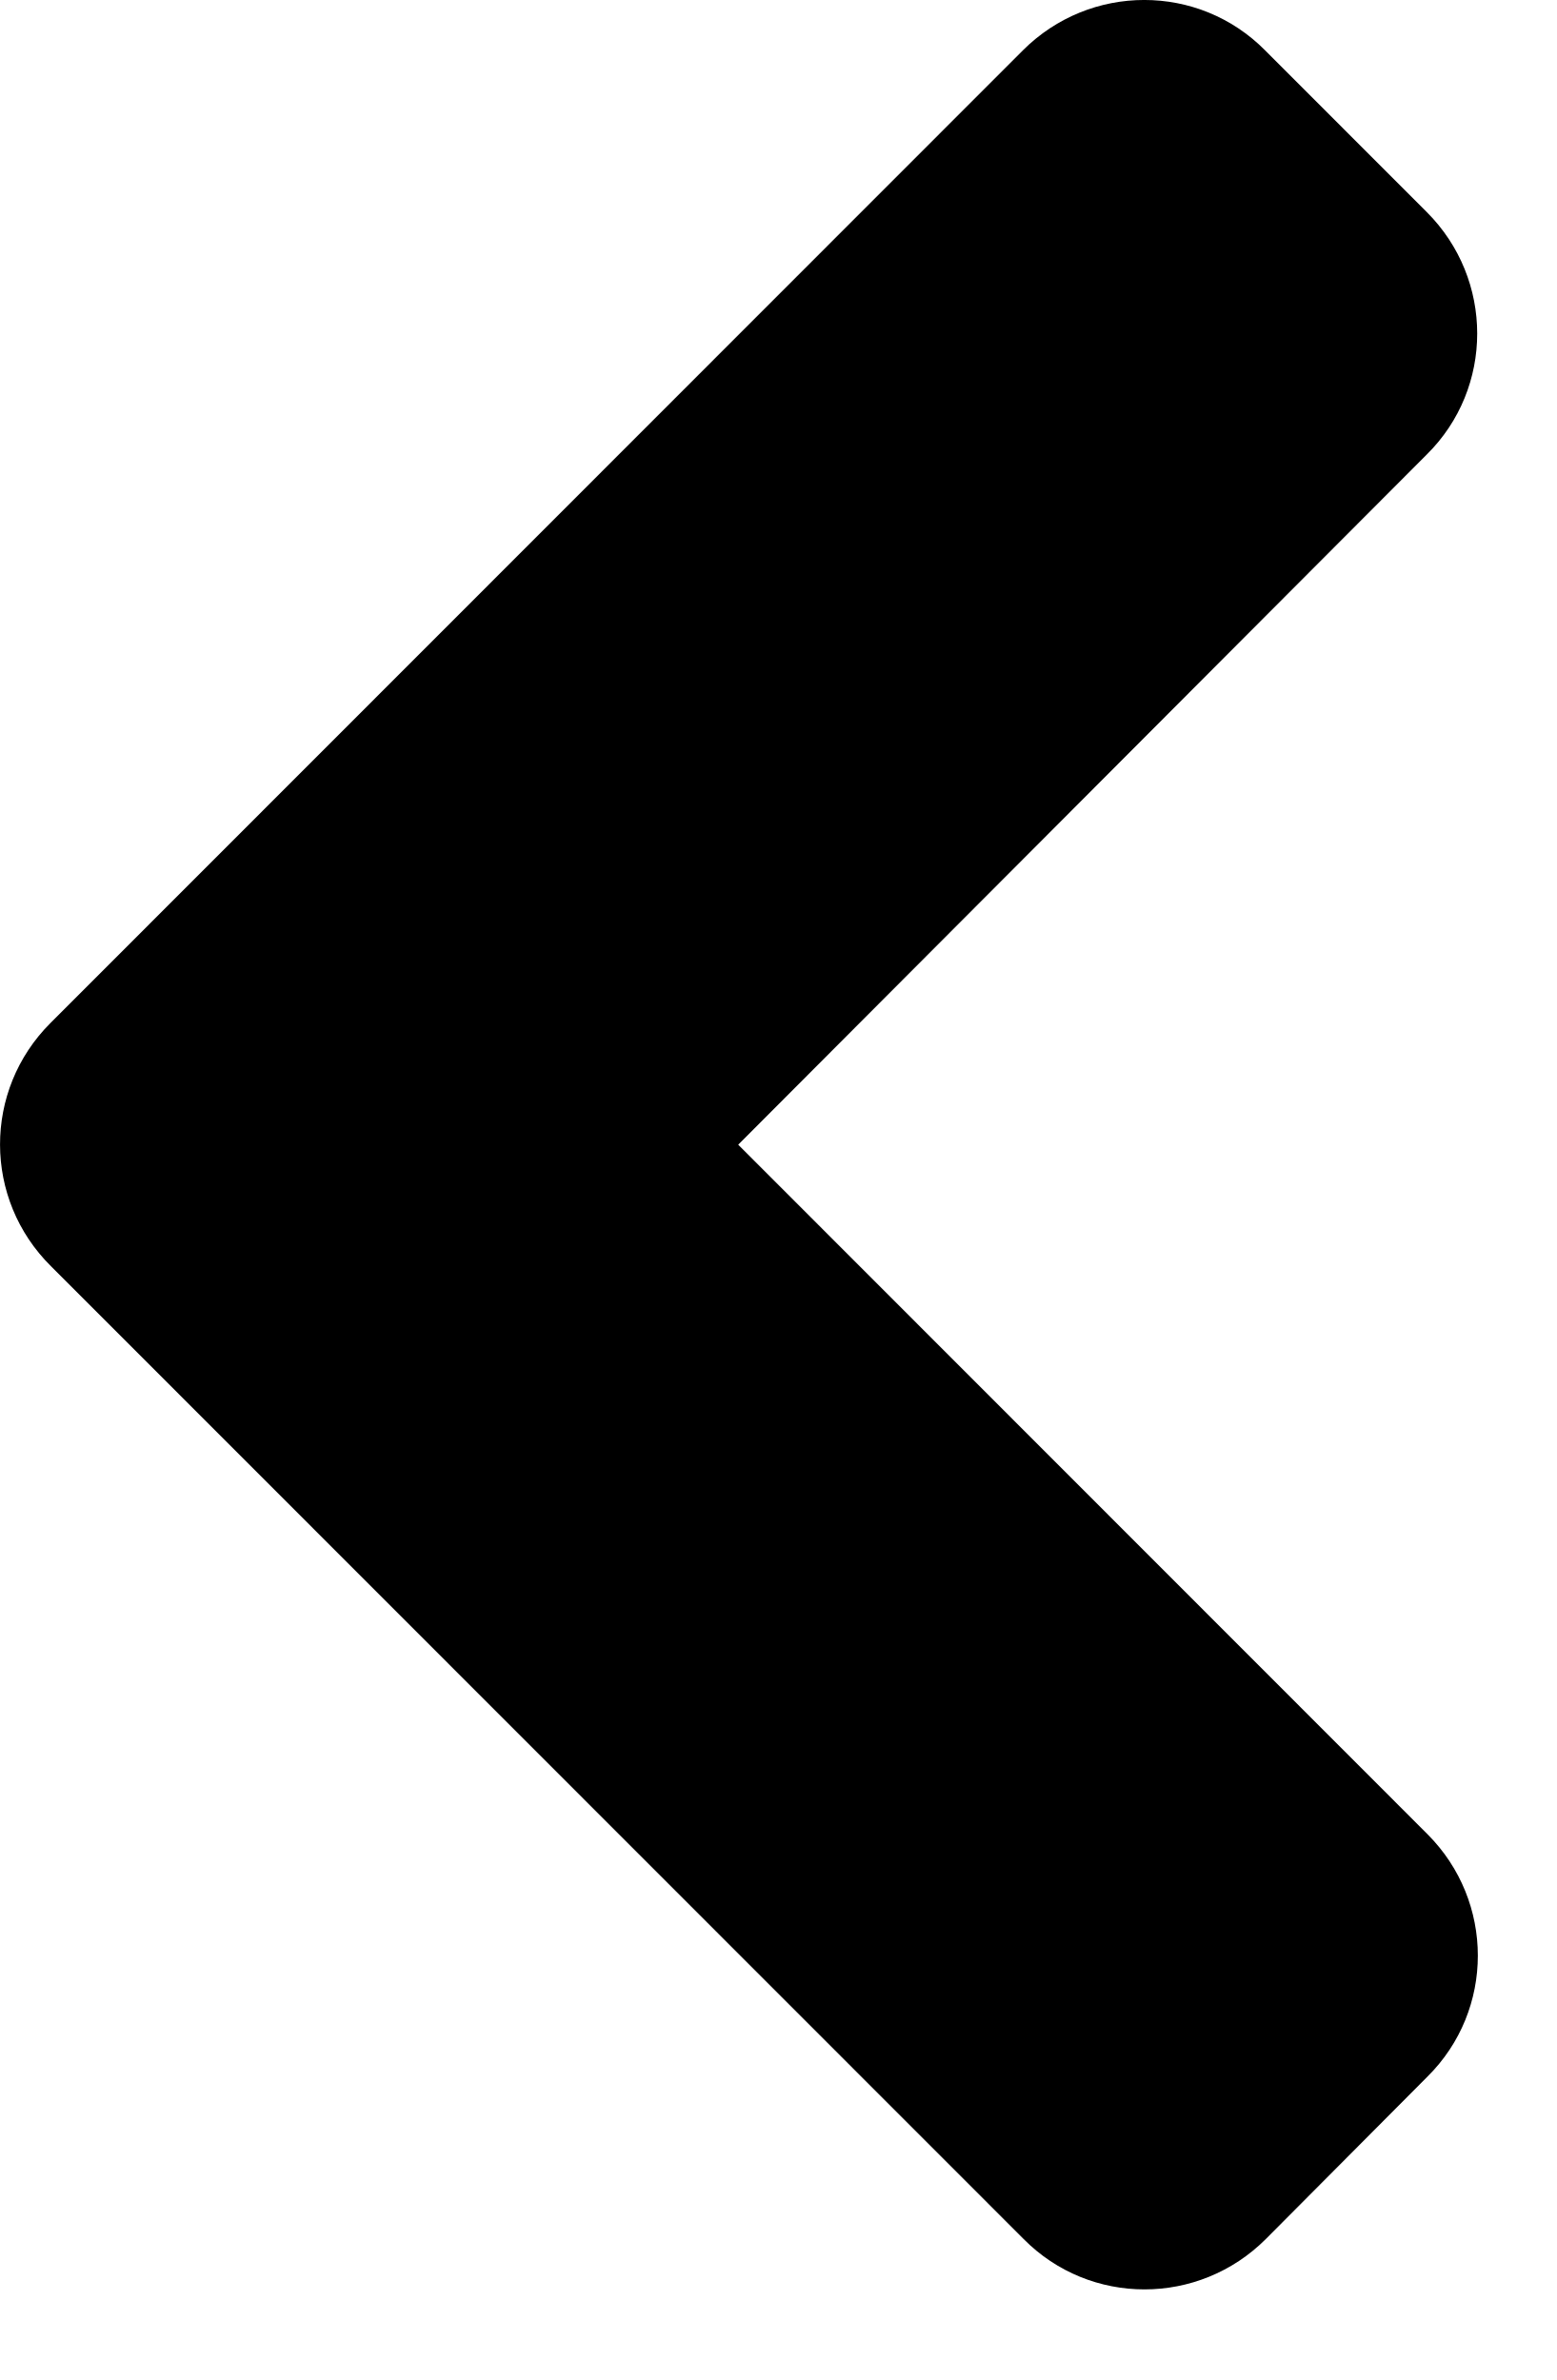
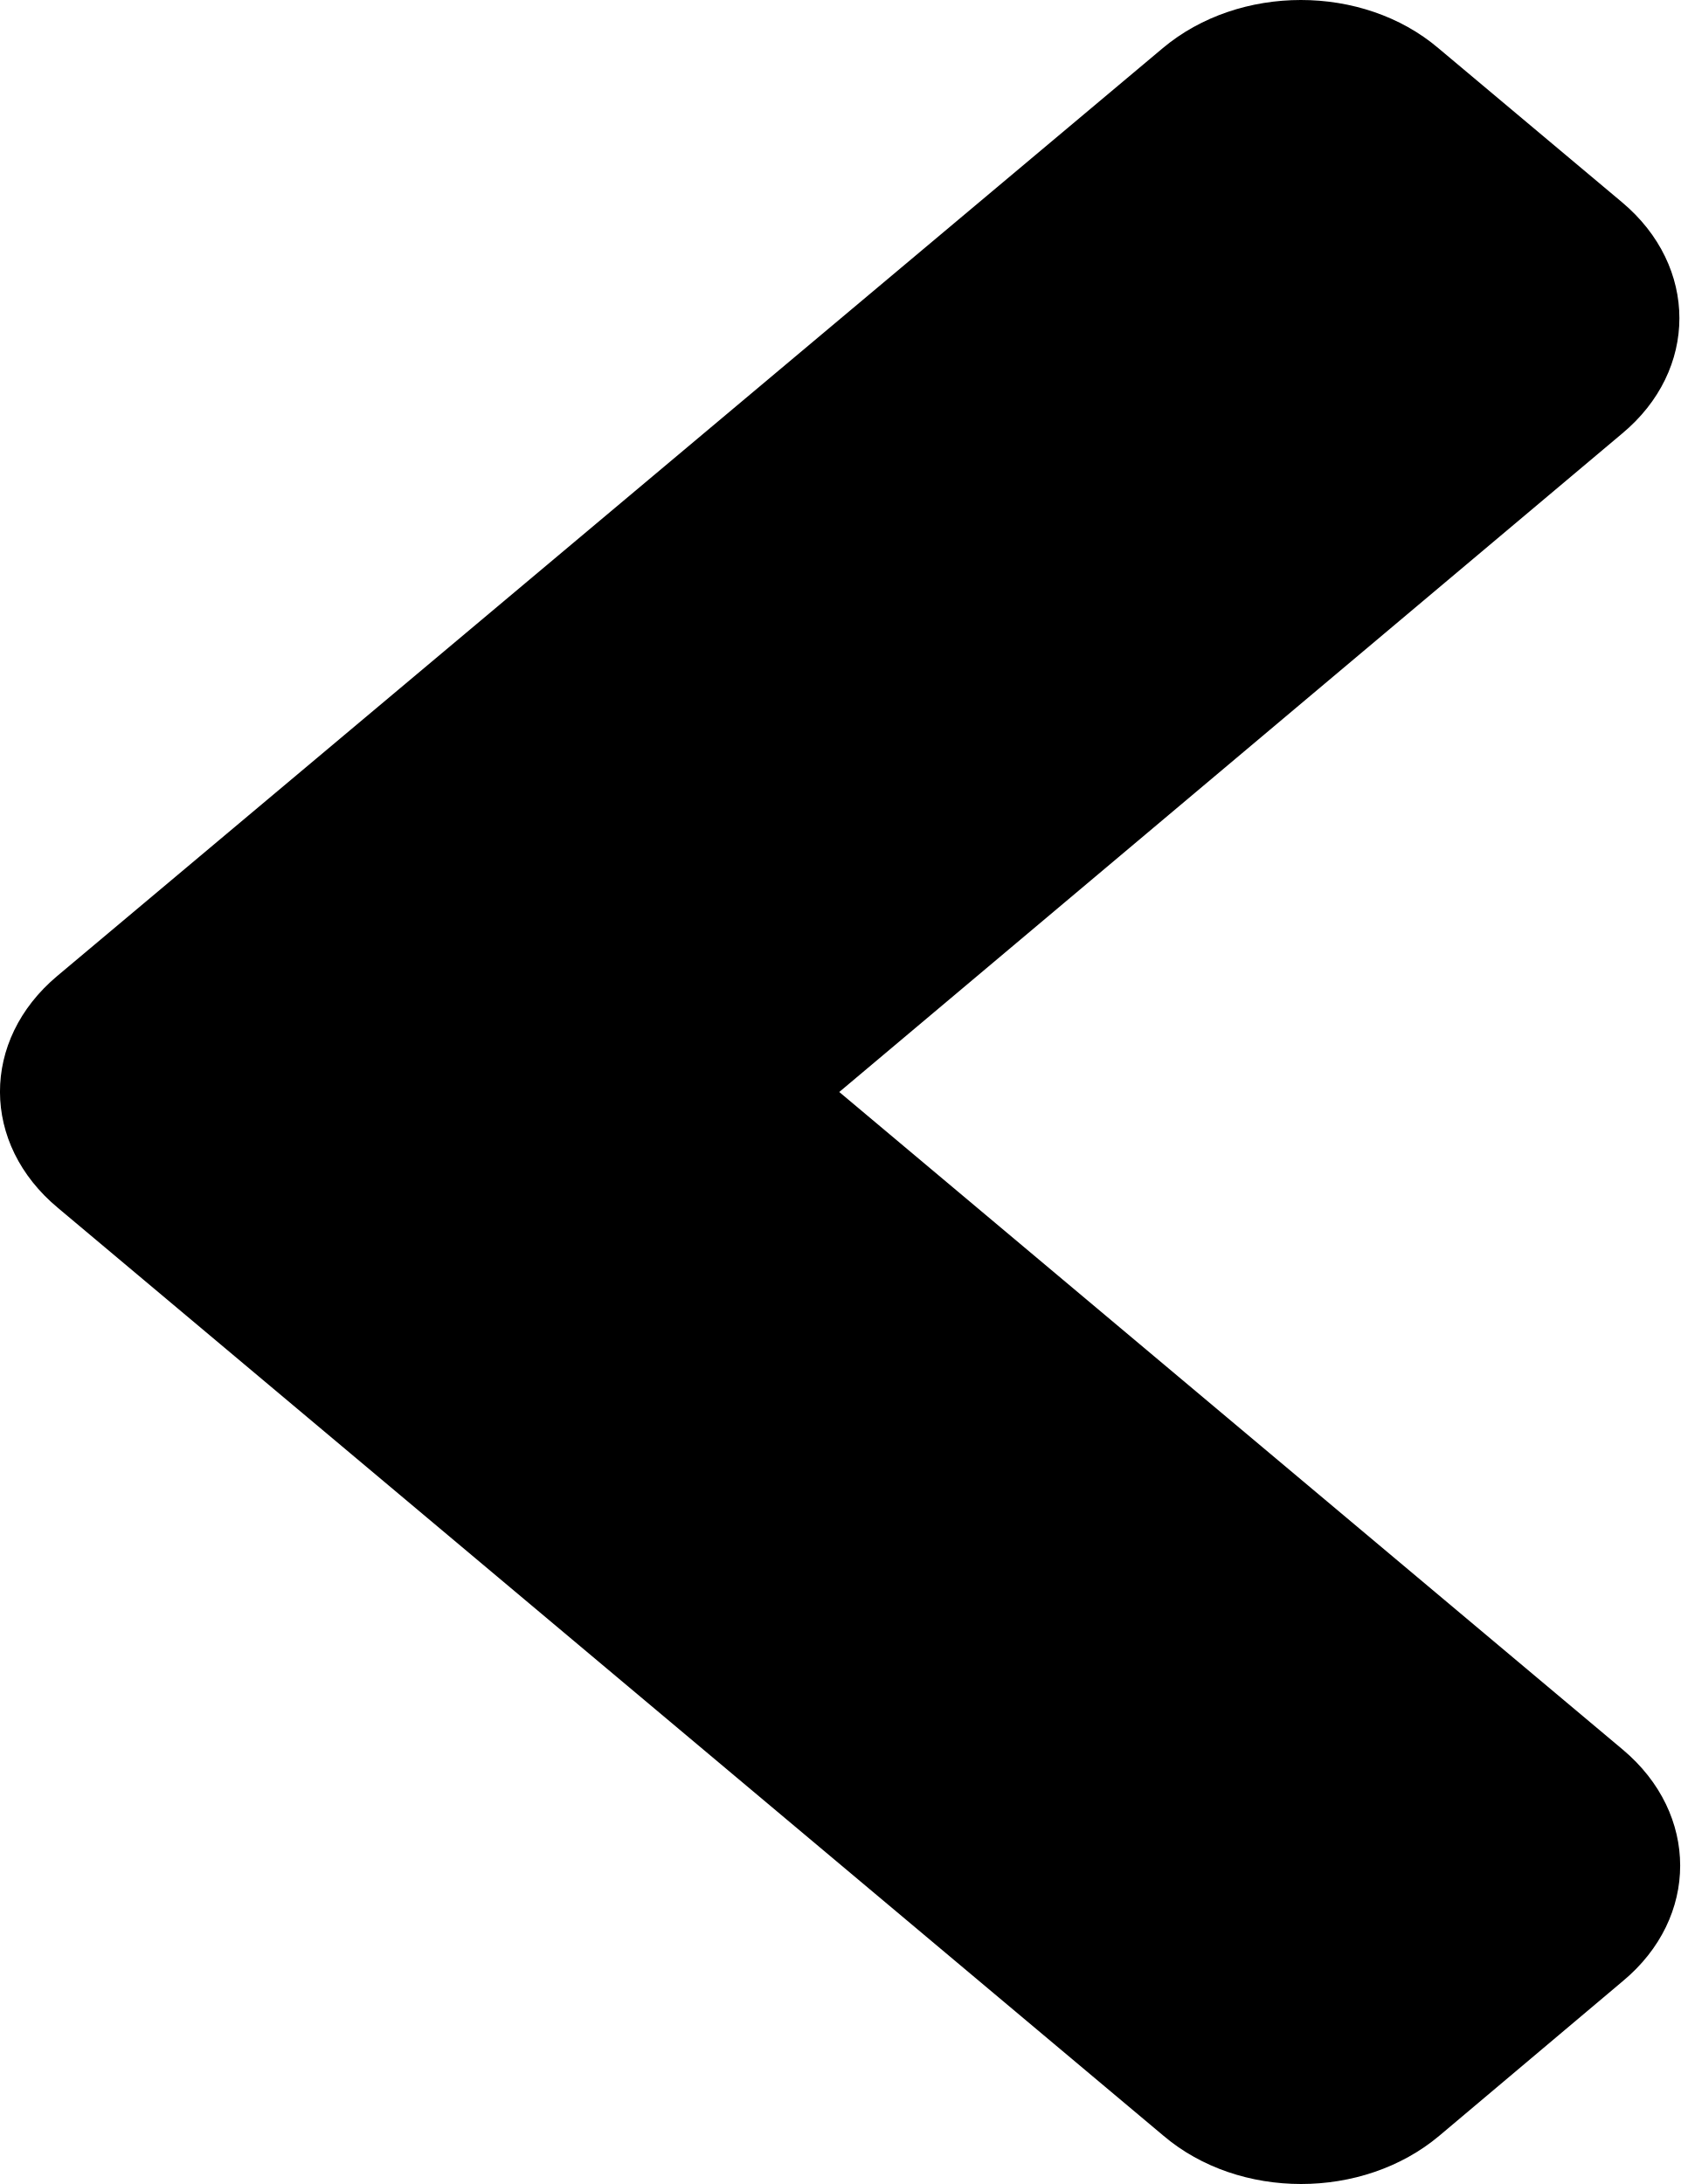
- <svg xmlns="http://www.w3.org/2000/svg" width="17" height="26" viewBox="0 0 17 26" fill="none">
-   <path d="M0.55 11.177L11.17 0.551C11.904 -0.184 13.091 -0.184 13.817 0.551L15.582 2.317C16.316 3.051 16.316 4.239 15.582 4.965L8.062 12.505L15.589 20.037C16.323 20.771 16.323 21.959 15.589 22.686L13.825 24.459C13.091 25.194 11.904 25.194 11.178 24.459L0.557 13.833C-0.184 13.099 -0.184 11.911 0.55 11.177Z" fill="black" />
+ <svg xmlns="http://www.w3.org/2000/svg" width="20" height="26" viewBox="0 0 20 26" fill="none">
+   <path d="M0.681 11.619L13.841 0.573C14.751 -0.191 16.221 -0.191 17.121 0.573L19.308 2.408C20.218 3.172 20.218 4.406 19.308 5.162L9.99 13L19.318 20.83C20.227 21.594 20.227 22.828 19.318 23.584L17.131 25.427C16.221 26.191 14.751 26.191 13.851 25.427L0.691 14.381C-0.229 13.617 -0.229 12.383 0.681 11.619Z" fill="black" />
</svg>
